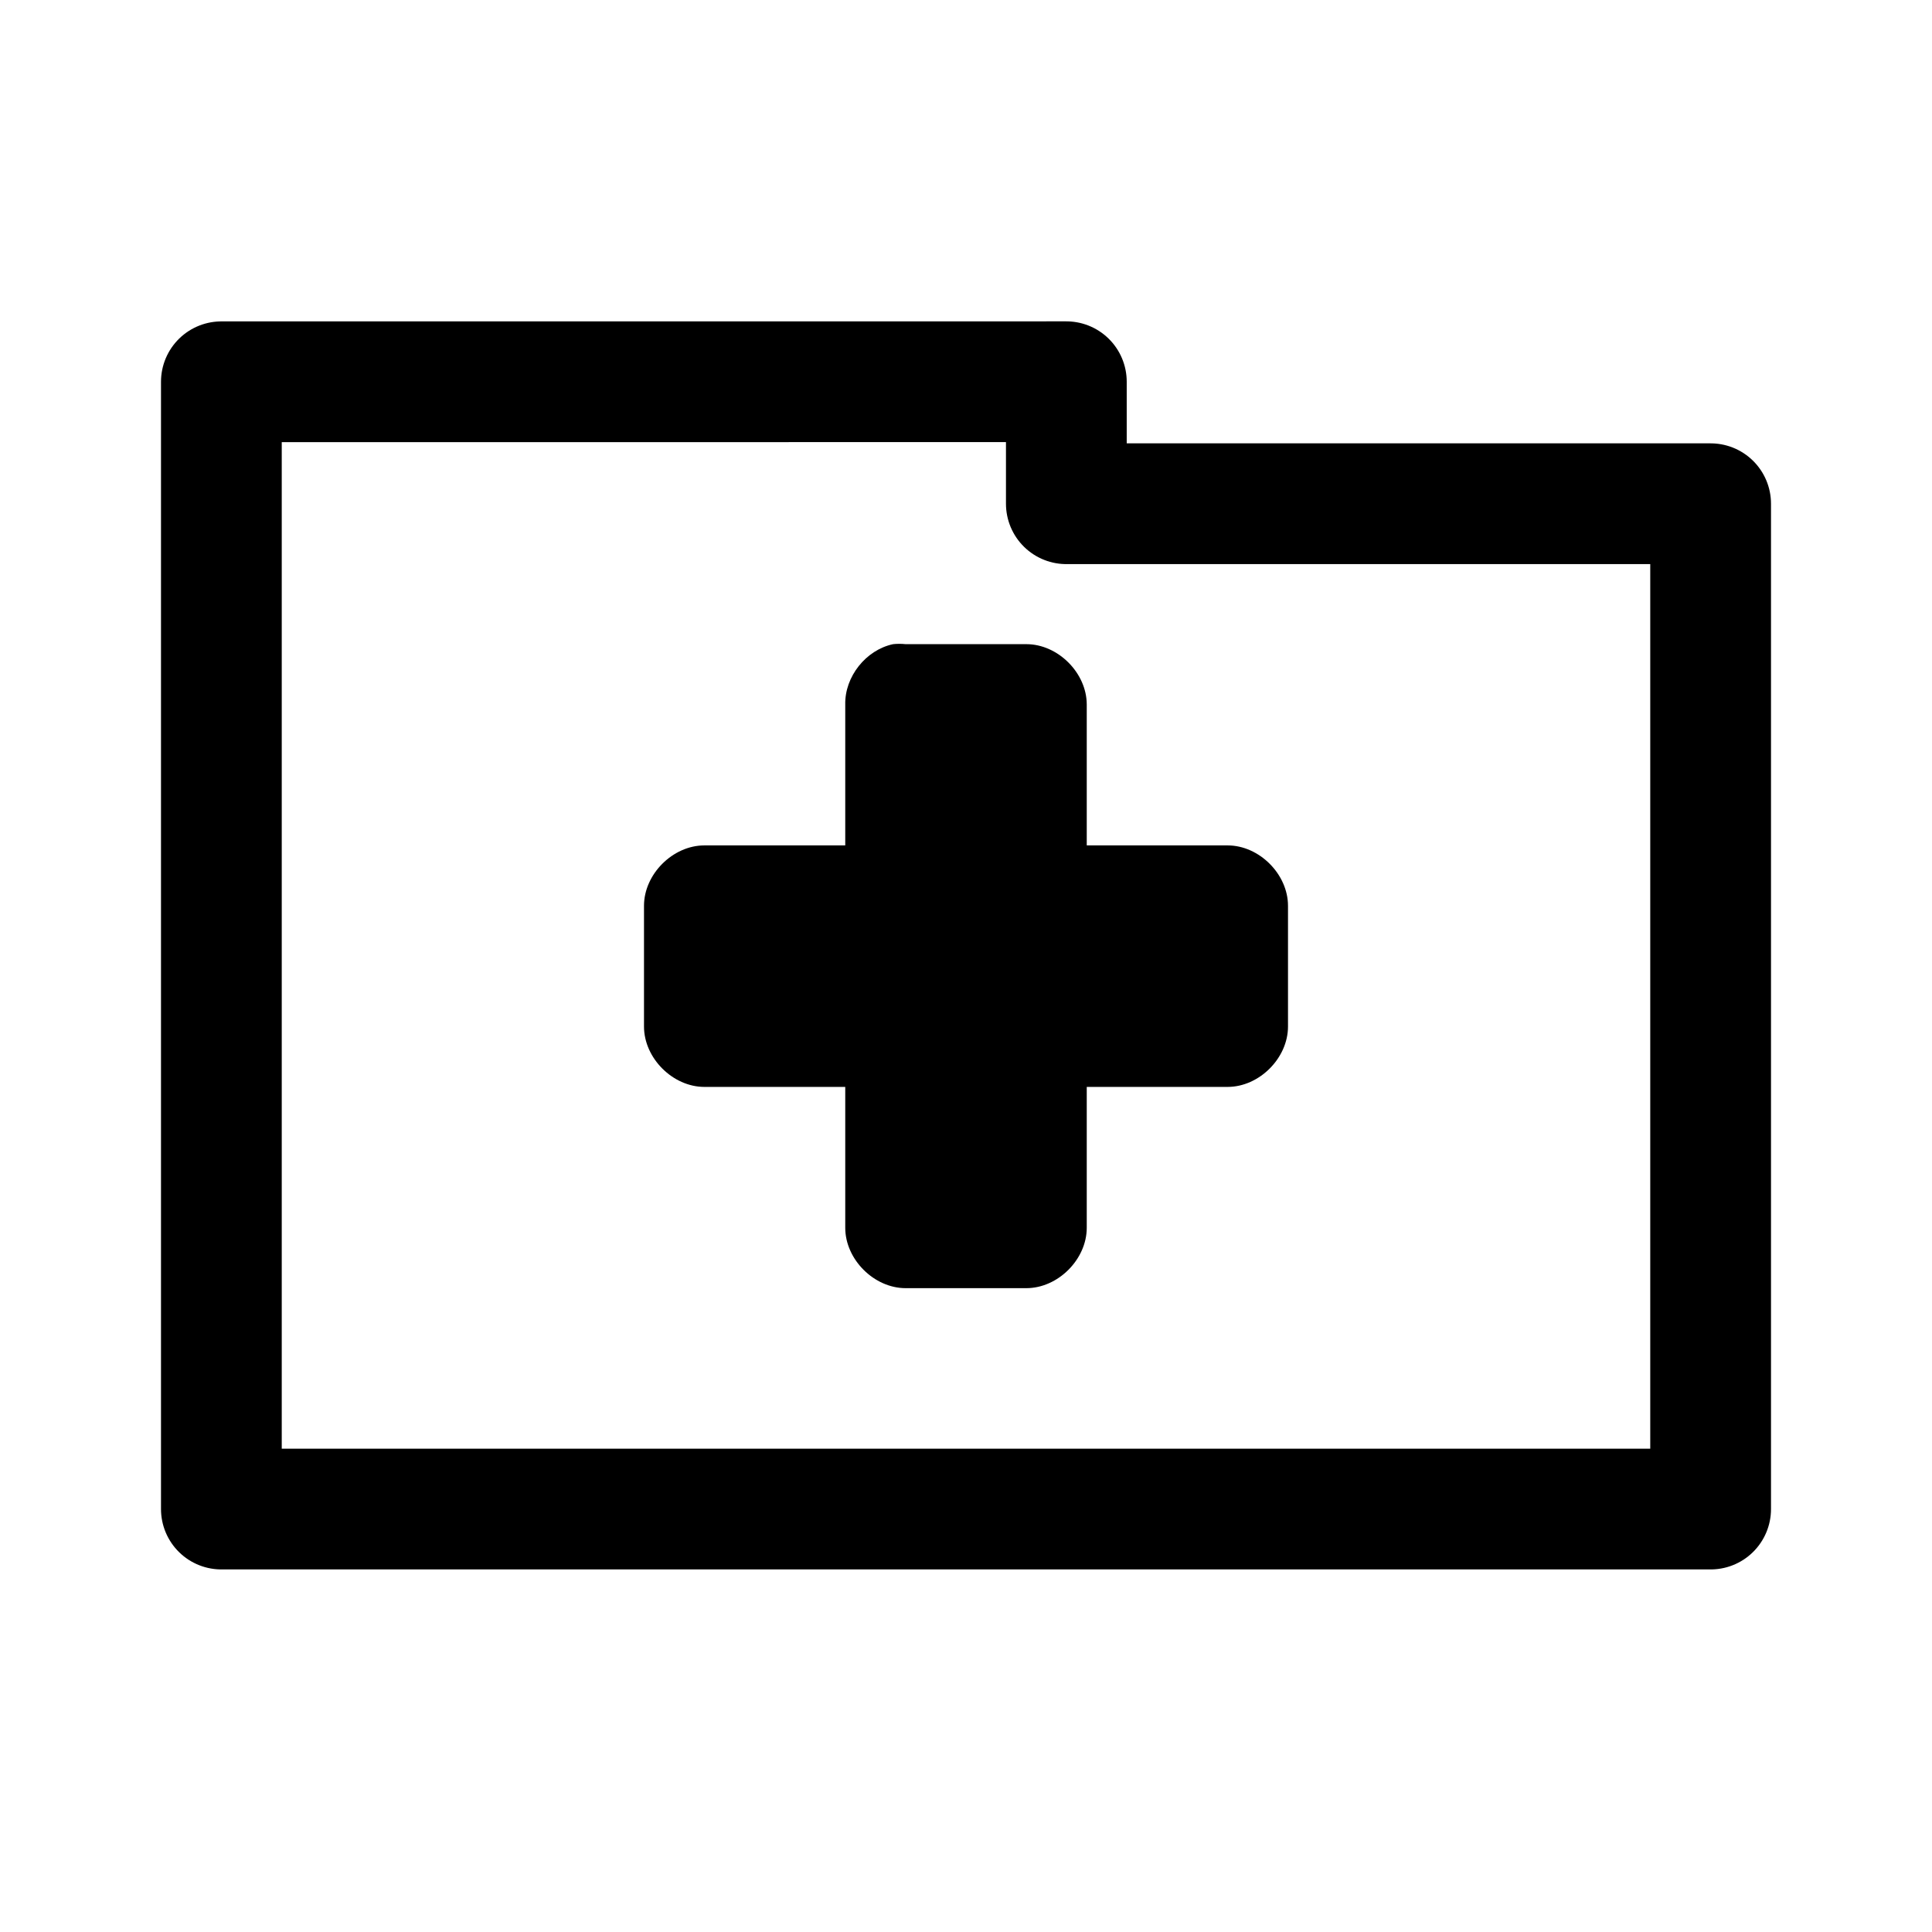
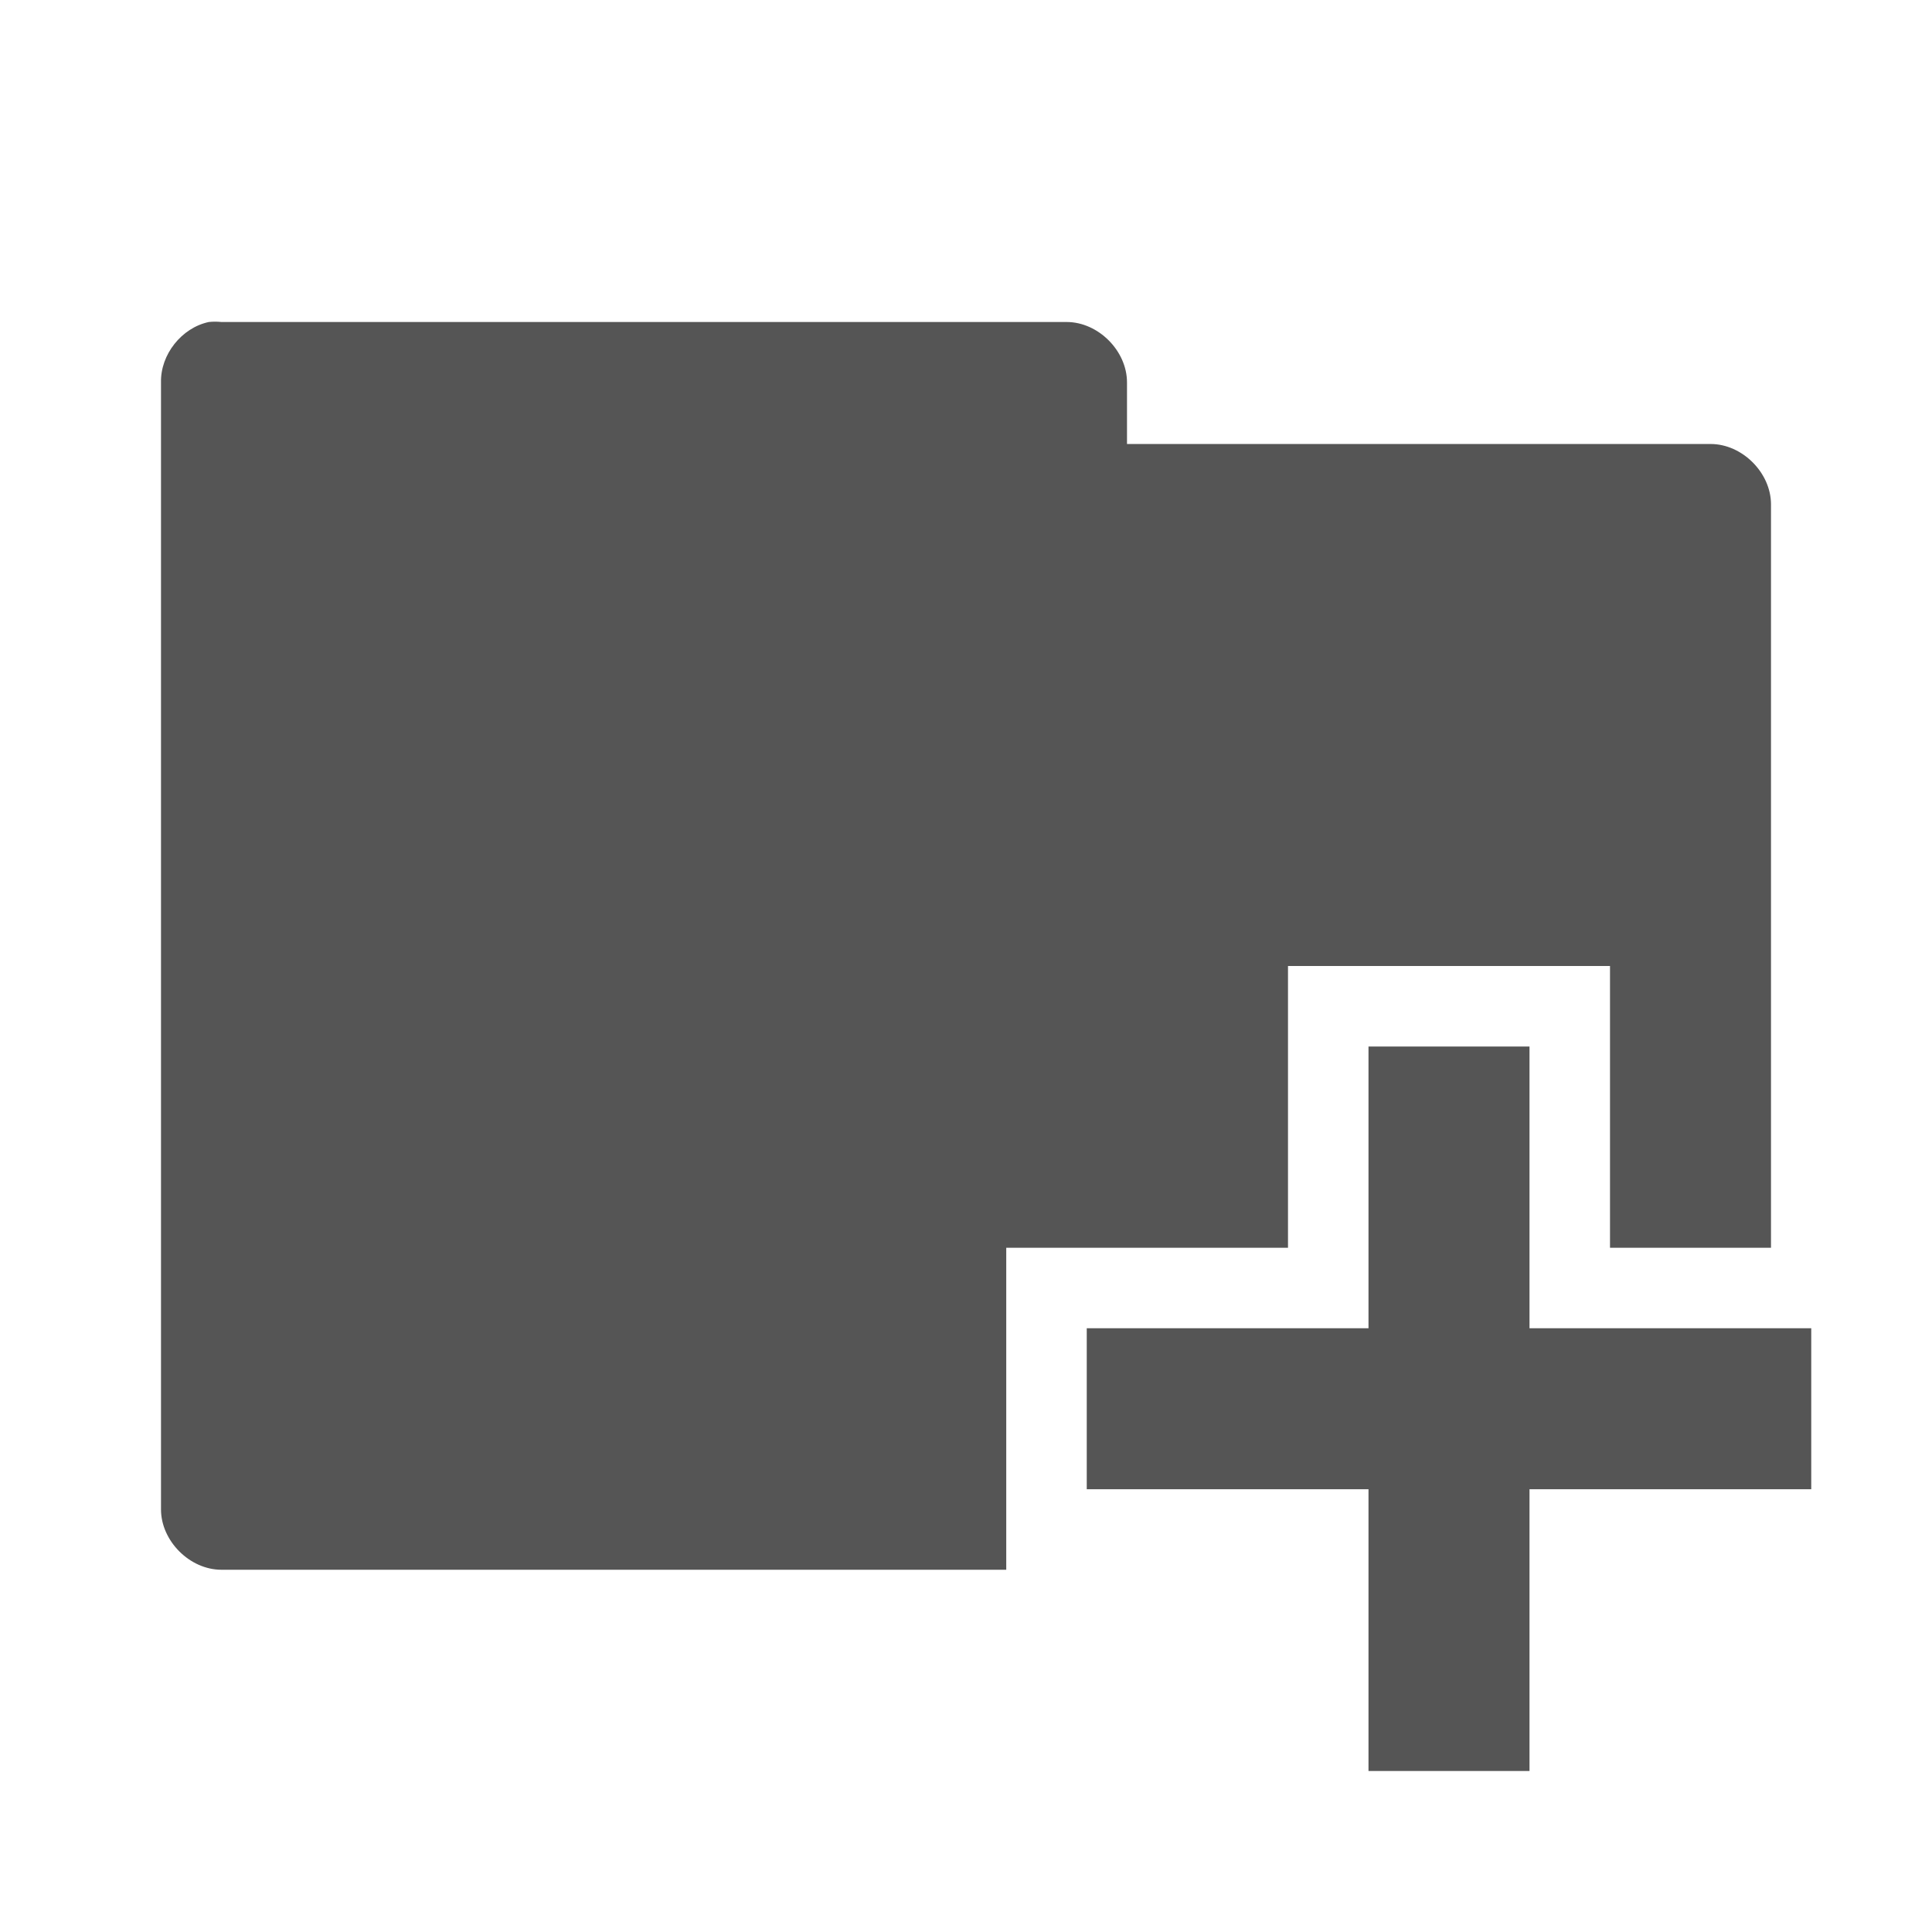
<svg xmlns="http://www.w3.org/2000/svg" id="svg3396" height="48" width="48" version="1.0">
  <defs id="defs3398">
    <radialGradient id="radialGradient2661" gradientUnits="userSpaceOnUse" cy="35.127" cx="23.071" gradientTransform="matrix(1.0638,0.013724,-0.009553,0.23168,118.7659,36.59173)" r="10.319">
      <stop id="stop2093" offset="0" />
      <stop id="stop2095" style="stop-opacity:0" offset="1" />
    </radialGradient>
    <linearGradient id="linearGradient2658" y2="46.073" gradientUnits="userSpaceOnUse" x2="28.857" y1="26" x1="28.857" gradientTransform="translate(106.8429,-0.4812744)">
      <stop id="stop3499" style="stop-color:#699536" offset="0" />
      <stop id="stop3501" style="stop-color:#587d2d" offset="1" />
    </linearGradient>
    <linearGradient id="linearGradient2656" y2="32.485" gradientUnits="userSpaceOnUse" x2="24.104" gradientTransform="matrix(0.89889,0,0,0.89347,121.3789,14.95273)" y1="15.169" x1="24.104">
      <stop id="stop2266" style="stop-color:#d7e866" offset="0" />
      <stop id="stop2268" style="stop-color:#8cab2a" offset="1" />
    </linearGradient>
    <linearGradient id="linearGradient2653" y2="47.273" gradientUnits="userSpaceOnUse" x2="24.139" gradientTransform="matrix(0.53994,0,0,0.53668,129.9939,23.01273)" y1="6.532" x1="24.139">
      <stop id="stop4224" style="stop-color:#fff" offset="0" />
      <stop id="stop4226" style="stop-color:#fff;stop-opacity:0" offset="1" />
    </linearGradient>
    <radialGradient id="radialGradient2455" gradientUnits="userSpaceOnUse" cy="5.017" cx="3" gradientTransform="matrix(-1.2749e-8,1.7143,-2.1593,-1.46e-8,12.809,2.857)" r="21">
      <stop id="stop3486" style="stop-color:#bdbdbd" offset="0" />
      <stop id="stop3488" style="stop-color:#d0d0d0" offset="1" />
    </radialGradient>
    <linearGradient id="linearGradient2453" y2="16.19" gradientUnits="userSpaceOnUse" x2="62.989" gradientTransform="translate(-50.941,0)" y1="13.183" x1="62.989">
      <stop id="stop6406" style="stop-color:#f9f9f9" offset="0" />
      <stop id="stop6408" style="stop-color:#c9c9c9" offset="1" />
    </linearGradient>
    <radialGradient id="radialGradient7600-312" gradientUnits="userSpaceOnUse" cy="486.65" cx="605.71" gradientTransform="matrix(-0.03213,0,0,0.037059,23.363,25.412)" r="117.14">
      <stop id="stop2681" offset="0" />
      <stop id="stop2683" style="stop-opacity:0" offset="1" />
    </radialGradient>
    <radialGradient id="radialGradient7598-526" gradientUnits="userSpaceOnUse" cy="486.65" cx="605.71" gradientTransform="matrix(0.03213,0,0,0.037059,24.637,25.412)" r="117.14">
      <stop id="stop2675" offset="0" />
      <stop id="stop2677" style="stop-opacity:0" offset="1" />
    </radialGradient>
    <linearGradient id="linearGradient7596-975" y2="609.51" gradientUnits="userSpaceOnUse" x2="302.86" gradientTransform="matrix(0.08284,0,0,0.037059,-5.9408,25.412)" y1="366.65" x1="302.86">
      <stop id="stop2667" style="stop-opacity:0" offset="0" />
      <stop id="stop2669" offset=".5" />
      <stop id="stop2671" style="stop-opacity:0" offset="1" />
    </linearGradient>
    <linearGradient id="linearGradient2446" y2="15.944" gradientUnits="userSpaceOnUse" x2="65.34" gradientTransform="translate(-53.765,-0.11419)" y1="45.114" x1="82.453">
      <stop id="stop3624" style="stop-color:#bb2b12" offset="0" />
      <stop id="stop3626" style="stop-color:#cd7233" offset="1" />
    </linearGradient>
    <radialGradient id="radialGradient2444" gradientUnits="userSpaceOnUse" cy="14.113" cx="63.969" gradientTransform="matrix(1.5647,-9.5143e-8,6.1772e-8,1.0159,-86.213,8.1461)" r="23.097">
      <stop id="stop3618" style="stop-color:#f0c178" offset="0" />
      <stop id="stop3270" style="stop-color:#e18941" offset=".5" />
      <stop id="stop3620" style="stop-color:#ec4f18" offset="1" />
    </radialGradient>
    <linearGradient id="linearGradient2441" y2="36.658" gradientUnits="userSpaceOnUse" x2="22.809" gradientTransform="matrix(1.1447,0,0,0.99775,-3.4661,1.0988)" y1="49.629" x1="22.935">
      <stop id="stop2661" style="stop-color:#0a0a0a;stop-opacity:.498" offset="0" />
      <stop id="stop2663" style="stop-color:#0a0a0a;stop-opacity:0" offset="1" />
    </linearGradient>
    <radialGradient id="radialGradient2438" gradientUnits="userSpaceOnUse" cy="8.302" cx="7.265" gradientTransform="matrix(0,1.208,-1.6272,0,26.372,8.2665)" r="20.98">
      <stop id="stop2693" style="stop-color:#fff;stop-opacity:0.4" offset="0" />
      <stop id="stop2695" style="stop-color:#fff;stop-opacity:0" offset="1" />
    </radialGradient>
    <linearGradient id="linearGradient2435" y2="33.955" gradientUnits="userSpaceOnUse" x2="15.215" y1="22.292" x1="11.566">
      <stop id="stop2687" style="stop-color:#fff;stop-opacity:.275" offset="0" />
      <stop id="stop2689" style="stop-color:#fff;stop-opacity:.078" offset="1" />
    </linearGradient>
  </defs>
-   <path style="opacity:1.0;fill:none;stroke:#000000;stroke-width:3;stroke-linejoin:round;stroke-miterlimit:4;stroke-opacity:1;stroke-dasharray:none" d="m 5.5,9.485 0,28.007 37,0 0,-24.977 -16.007,0 0,-3.031 z" id="path3912" />
-   <path style="font-size:medium;font-style:normal;font-variant:normal;font-weight:normal;font-stretch:normal;text-indent:0;text-align:start;text-decoration:none;line-height:normal;letter-spacing:normal;word-spacing:normal;text-transform:none;direction:ltr;block-progression:tb;writing-mode:lr-tb;text-anchor:start;baseline-shift:baseline;opacity:1.0;color:#000000;fill:#5555555;fill-opacity:1;fill-rule:nonzero;stroke:none;stroke-width:3;marker:none;visibility:visible;display:inline;overflow:visible;enable-background:accumulate;font-family:Sans;-inkscape-font-specification:Sans" d="m 22.188,16.004 c -0.676,0.144 -1.203,0.809 -1.188,1.5 l 0,3.5 -3.5,0 c -0.785,7.8e-5 -1.5,0.715 -1.5,1.5 l 0,3 c 7.9e-5,0.785 0.715,1.5 1.5,1.5 l 3.5,0 0,3.5 c 7.9e-5,0.785 0.715,1.5 1.5,1.5 l 3,0 c 0.785,-7.9e-5 1.5,-0.715 1.5,-1.5 l 0,-3.5 3.5,0 c 0.785,-7.9e-5 1.5,-0.715 1.5,-1.5 l 0,-3 c -7.9e-5,-0.785 -0.715,-1.5 -1.5,-1.5 l -3.5,0 0,-3.5 c -7.9e-5,-0.785 -0.715,-1.5 -1.5,-1.5 l -3,0 c -0.104,-0.011 -0.209,-0.011 -0.312,0 z" id="path2262" />
+   <path style="font-size:medium;font-style:normal;font-variant:normal;font-weight:normal;font-stretch:normal;text-indent:0;text-align:start;text-decoration:none;line-height:normal;letter-spacing:normal;word-spacing:normal;text-transform:none;direction:ltr;block-progression:tb;writing-mode:lr-tb;text-anchor:start;baseline-shift:baseline;color:#000000;fill:#555555;fill-opacity:1;stroke:none;stroke-width:3;marker:none;visibility:visible;display:inline;overflow:visible;enable-background:accumulate;font-family:Sans;-inkscape-font-specification:Sans" d="M 5.188 8 C 4.511 8.144 3.985 8.809 4 9.5 L 4 37.5 C 4 38.285 4.715 39 5.5 39 L 25 39 L 25 31 L 32 31 L 32 24 L 40 24 L 40 31 L 44 31 L 44 12.531 C 44 11.746 43.285 11.031 42.5 11.031 L 28 11.031 L 28 9.5 C 28 8.715 27.285 8 26.5 8 L 5.5 8 C 5.396 7.989 5.291 7.989 5.188 8 z M 34 26 L 34 33 L 27 33 L 27 37 L 34 37 L 34 44 L 38 44 L 38 37 L 45 37 L 45 33 L 38 33 L 38 26 L 34 26 z " id="path3912" />
</svg>
